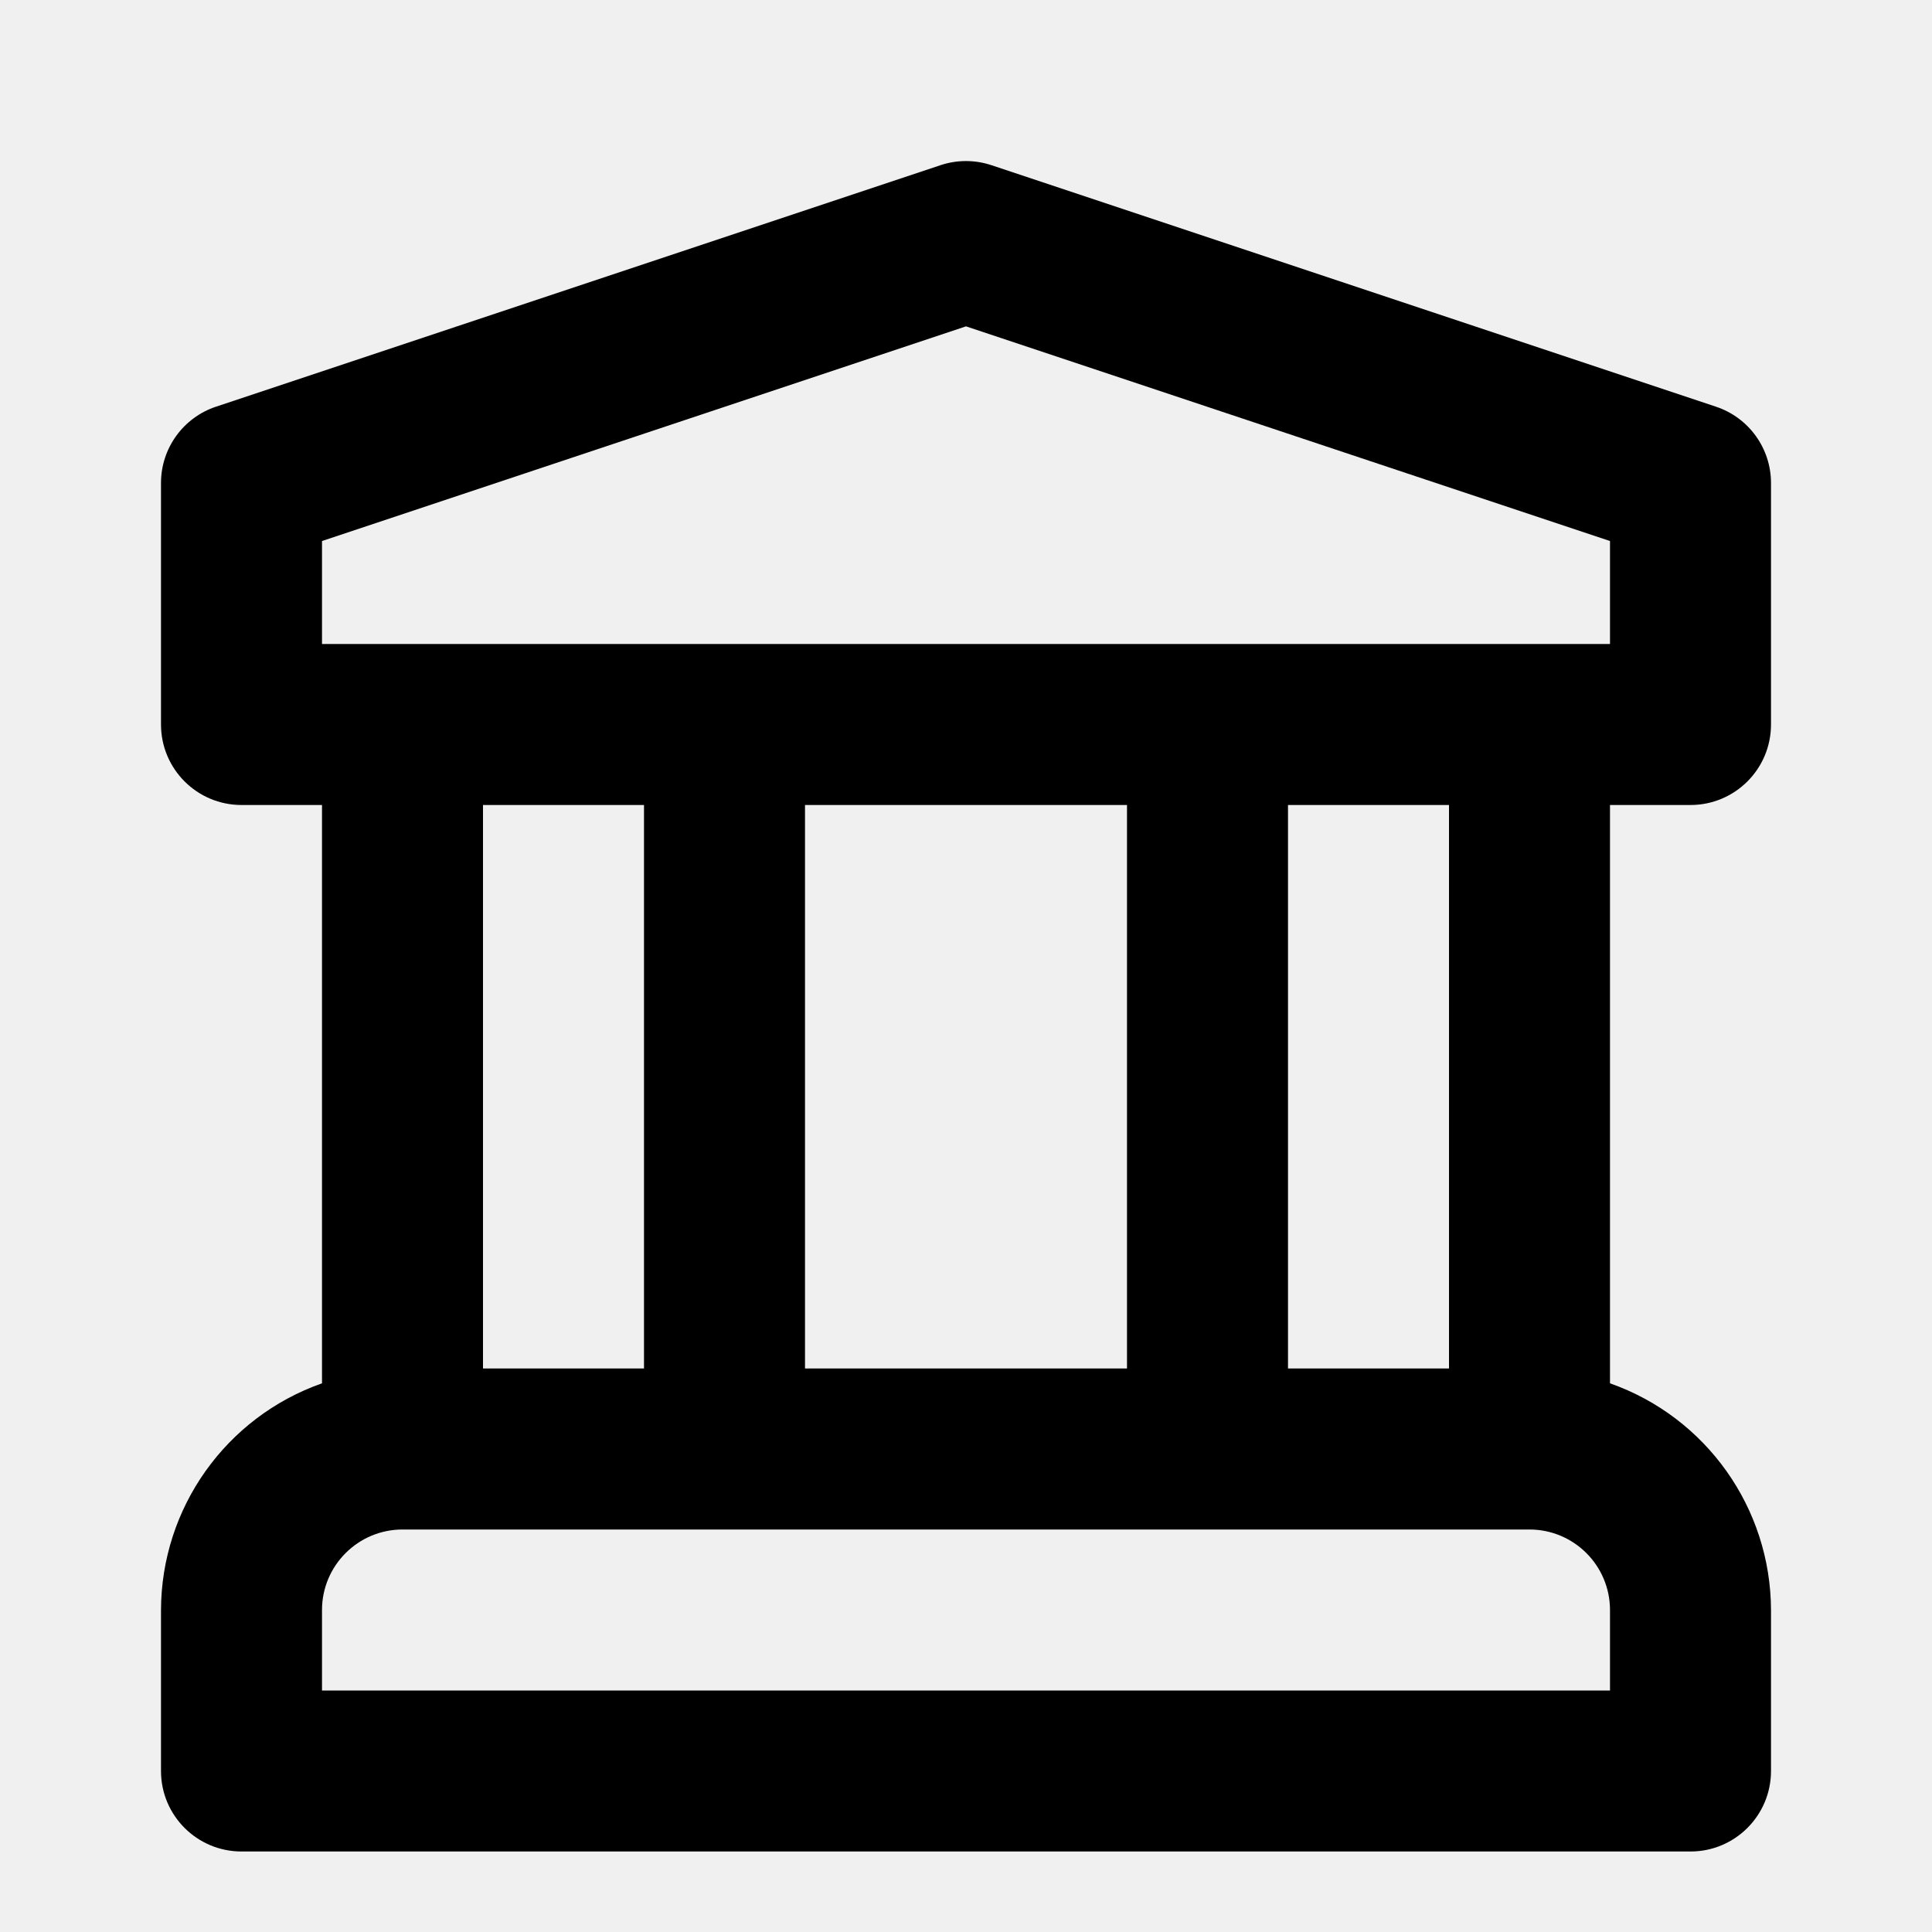
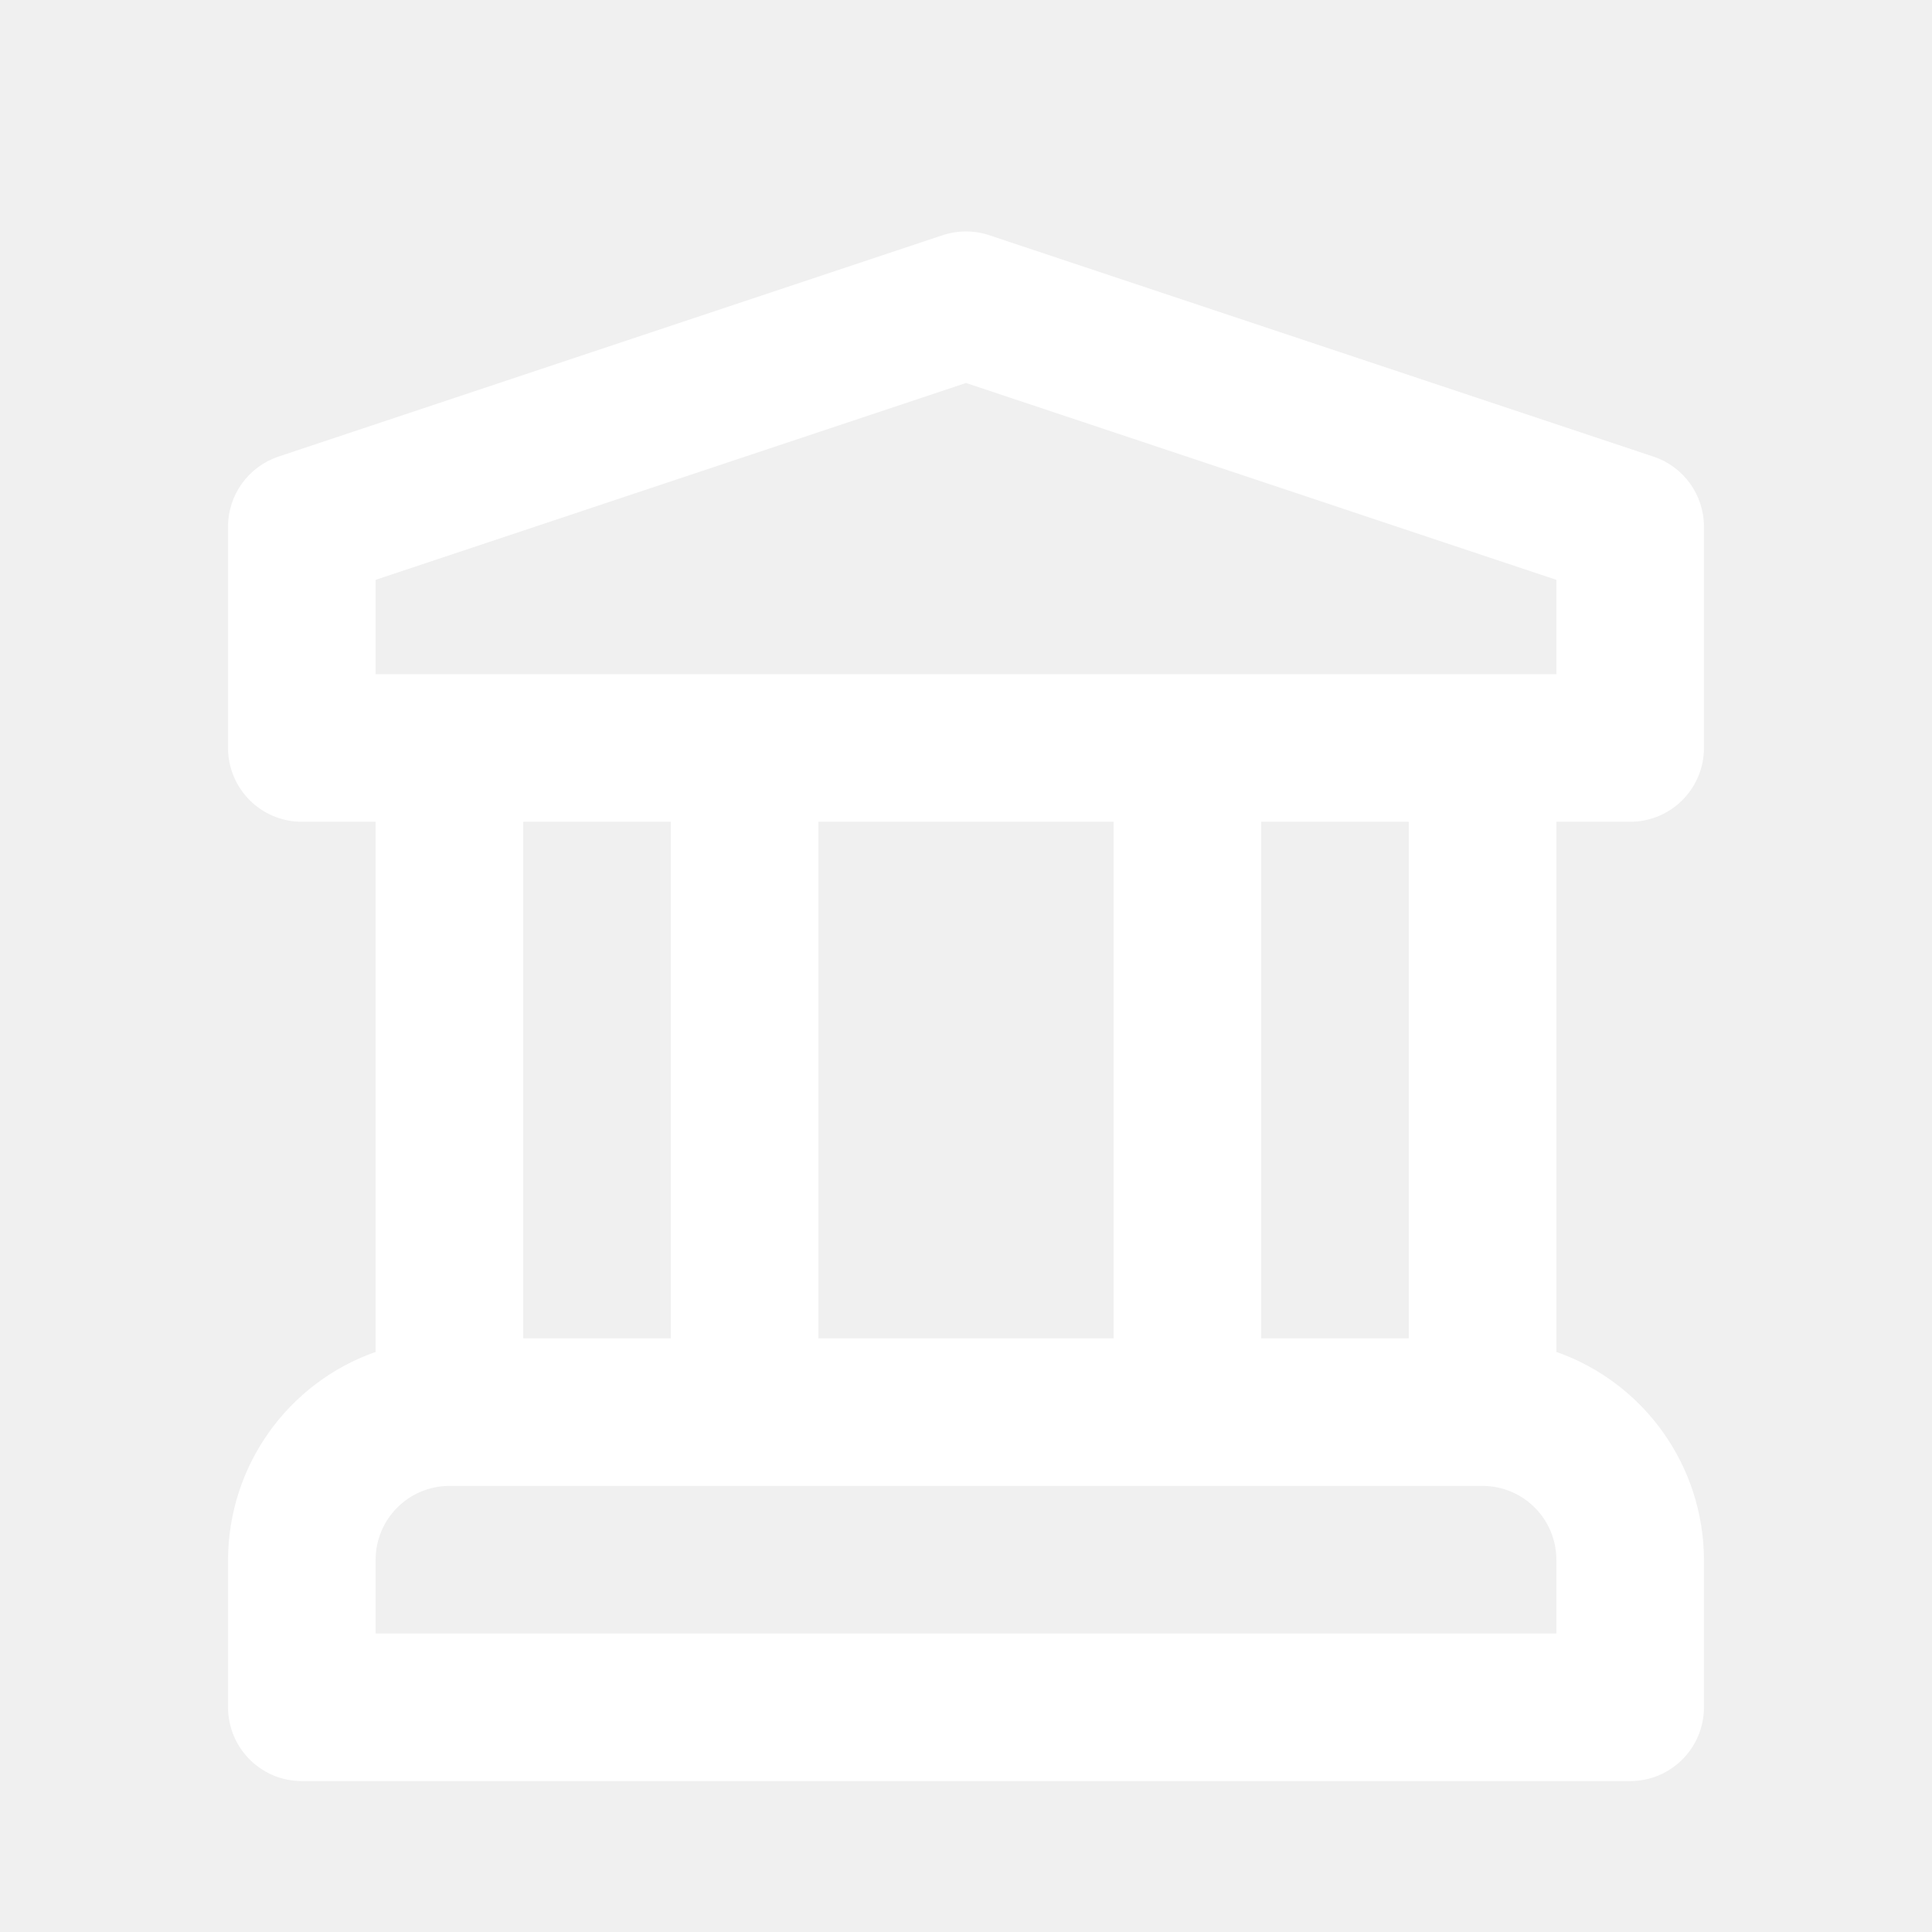
- <svg xmlns="http://www.w3.org/2000/svg" data-name="Layer 1" viewBox="0 0 24 24">
-   <path d="M21,10a1.0 1,0,0,0,1-1V6a.999.999,0,0,0-.684-.948l-9-3a1.002,1.002,0,0,0-.633,0l-9,3A.999.999,0,0,0,2,6V9a1.0 1,0,0,0,1,1H4v7.184A2.995,2.995,0,0,0,2,20v2a1.0 1,0,0,0,1,1H21a1.0 1,0,0,0,1-1V20a2.995,2.995,0,0,0-2-2.816V10ZM20,21H4V20a1.001,1.001,0,0,1,1-1H19a1.001,1.001,0,0,1,1,1ZM6,17V10H8v7Zm4,0V10h4v7Zm6,0V10h2v7ZM4,8V6.721l8-2.667,8,2.667V8Z" />
+ <svg xmlns="http://www.w3.org/2000/svg" id="SvgjsSvg1016" width="288" height="288" version="1.1">
+   <defs id="SvgjsDefs1017" />
+   <g id="SvgjsG1018" transform="matrix(0.9167,0,0,0.9167,11.9952,12.49524)">
+     <svg data-name="Layer 1" viewBox="0 0 24 24" width="288" height="288">
+       <path d="M21,10a1.0 1,0,0,0,1-1V6a.999.999,0,0,0-.684-.948l-9-3a1.002,1.002,0,0,0-.633,0l-9,3A.999.999,0,0,0,2,6V9a1.0 1,0,0,0,1,1H4v7.184A2.995,2.995,0,0,0,2,20v2a1.0 1,0,0,0,1,1H21a1.0 1,0,0,0,1-1V20a2.995,2.995,0,0,0-2-2.816V10ZM20,21H4V20a1.001,1.001,0,0,1,1-1H19a1.001,1.001,0,0,1,1,1ZM6,17V10H8v7Zm4,0V10h4v7Zm6,0V10h2v7ZM4,8V6.721l8-2.667,8,2.667V8Z" fill="#ffffff" class="color000 svgShape" />
+     </svg>
+   </g>
</svg>
